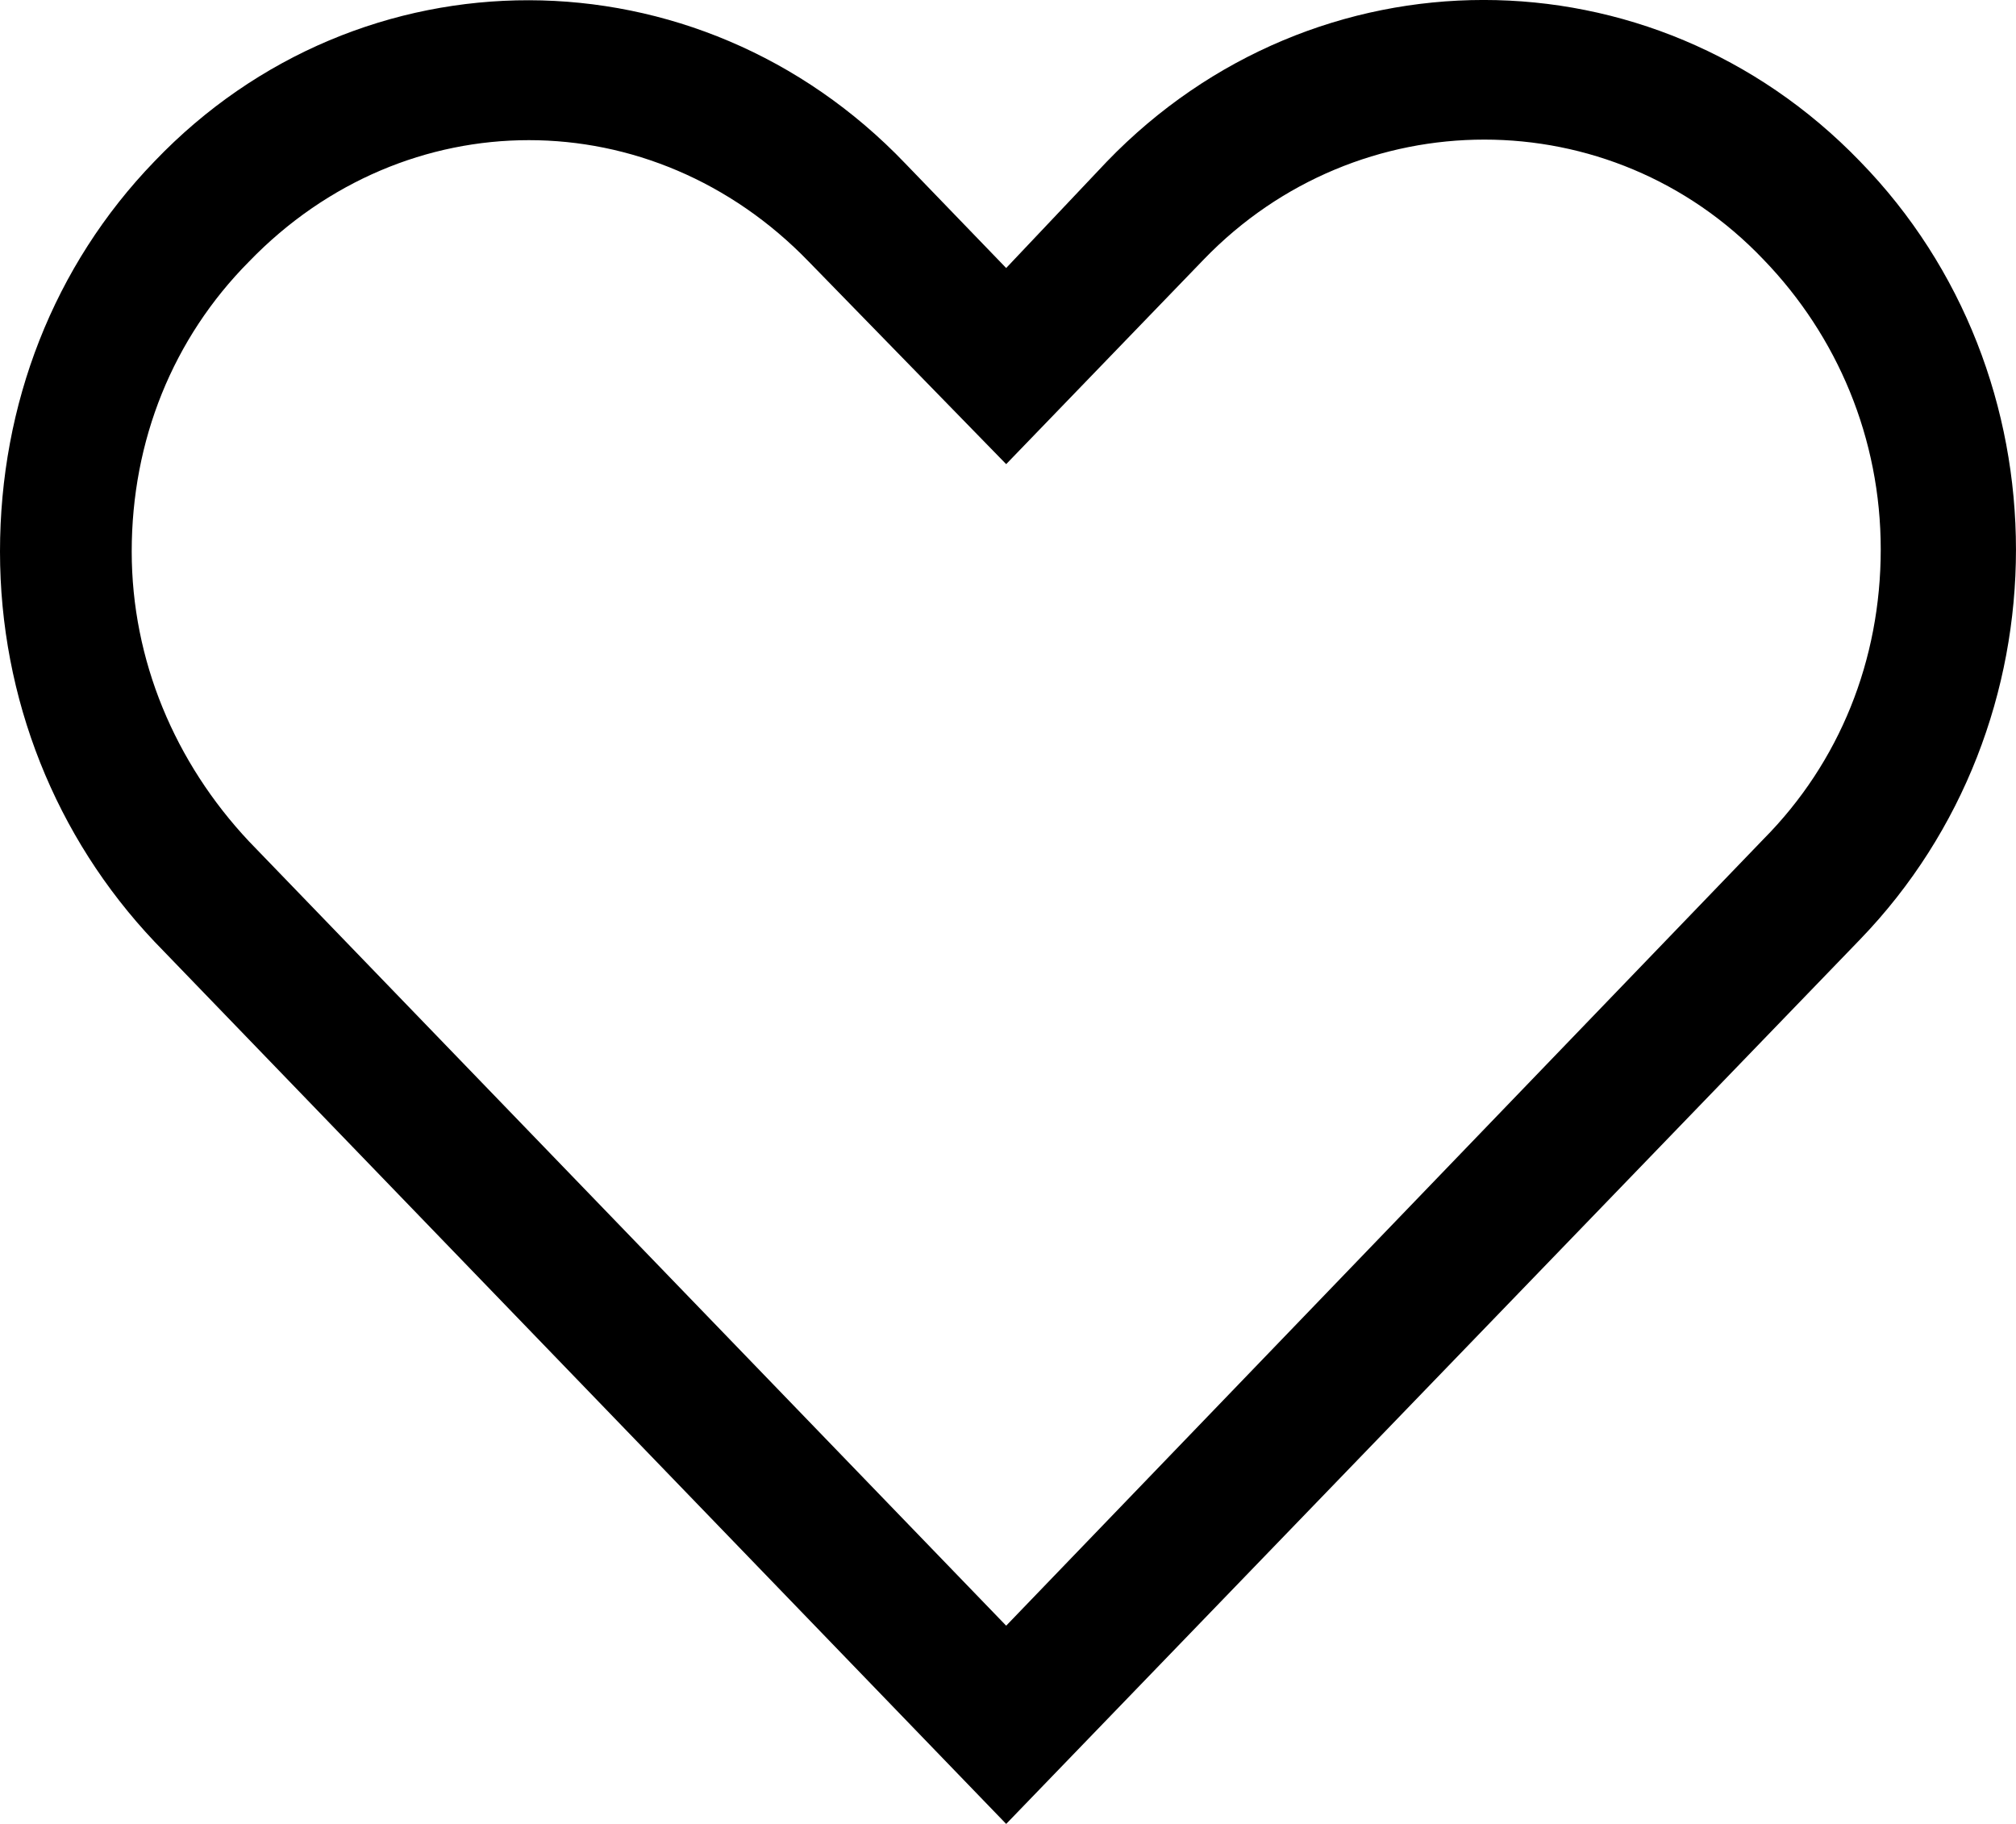
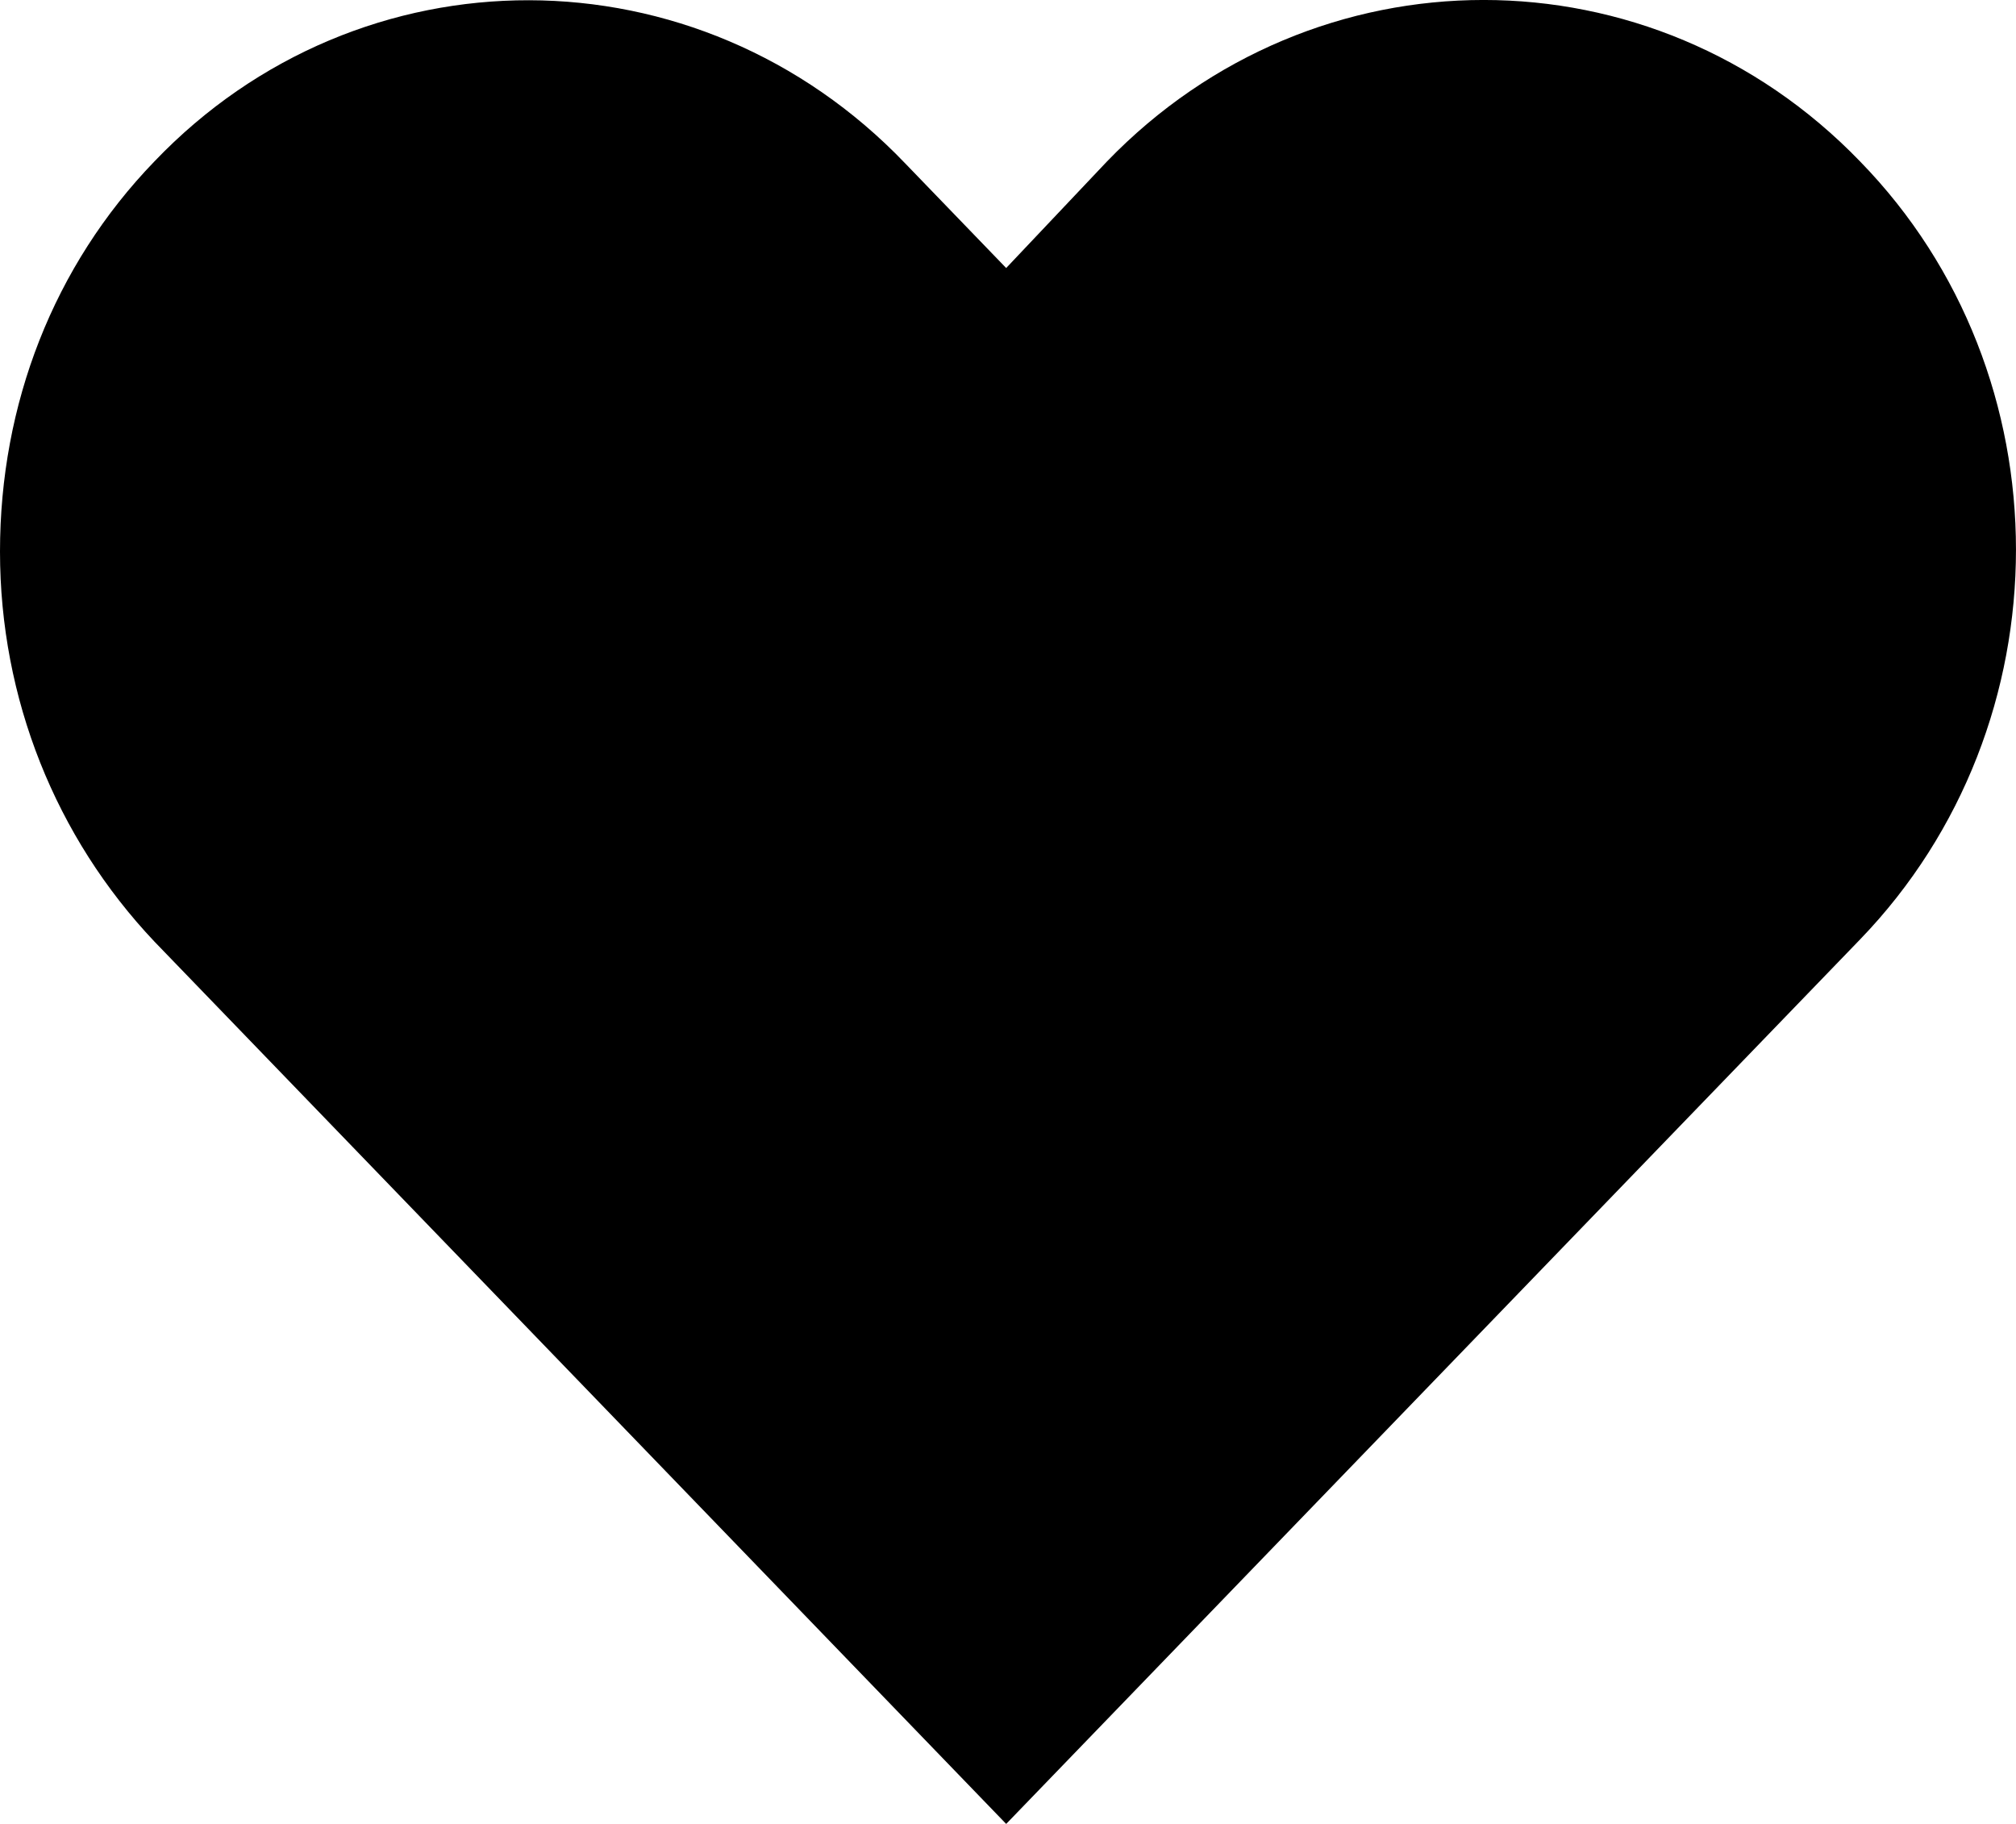
<svg xmlns="http://www.w3.org/2000/svg" width="21" height="19" viewBox="0 0 21 19" fill="none">
-   <path d="M19.376 9.786C21.541 7.543 21.541 3.902 19.376 1.682C17.212 -0.561 13.696 -0.561 11.531 1.682L10.481 2.792L9.431 1.704C7.266 -0.561 3.751 -0.561 1.608 1.682C0.557 2.77 0 4.213 0 5.745C0 7.277 0.579 8.72 1.608 9.808L10.481 19L19.376 9.786ZM1.372 5.745C1.372 4.59 1.8 3.525 2.594 2.725C3.408 1.882 4.458 1.46 5.509 1.46C6.559 1.46 7.609 1.882 8.424 2.725L10.481 4.835L12.539 2.703C14.146 1.038 16.783 1.038 18.369 2.703C19.141 3.502 19.591 4.568 19.591 5.723C19.591 6.877 19.162 7.943 18.369 8.742L10.481 16.935L2.594 8.765C1.822 7.943 1.372 6.877 1.372 5.745Z" fill="black" />
+   <path fill-rule="evenodd" clip-rule="evenodd" d="M19.376 1.682C21.541 3.902 21.541 7.543 19.376 9.786L10.481 19L1.608 9.808C0.579 8.72 0 7.277 0 5.745C0 4.213 0.557 2.77 1.608 1.682C3.751 -0.561 7.266 -0.561 9.431 1.704L10.481 2.792L11.531 1.682C13.696 -0.561 17.212 -0.561 19.376 1.682Z" fill="black" />
</svg>
